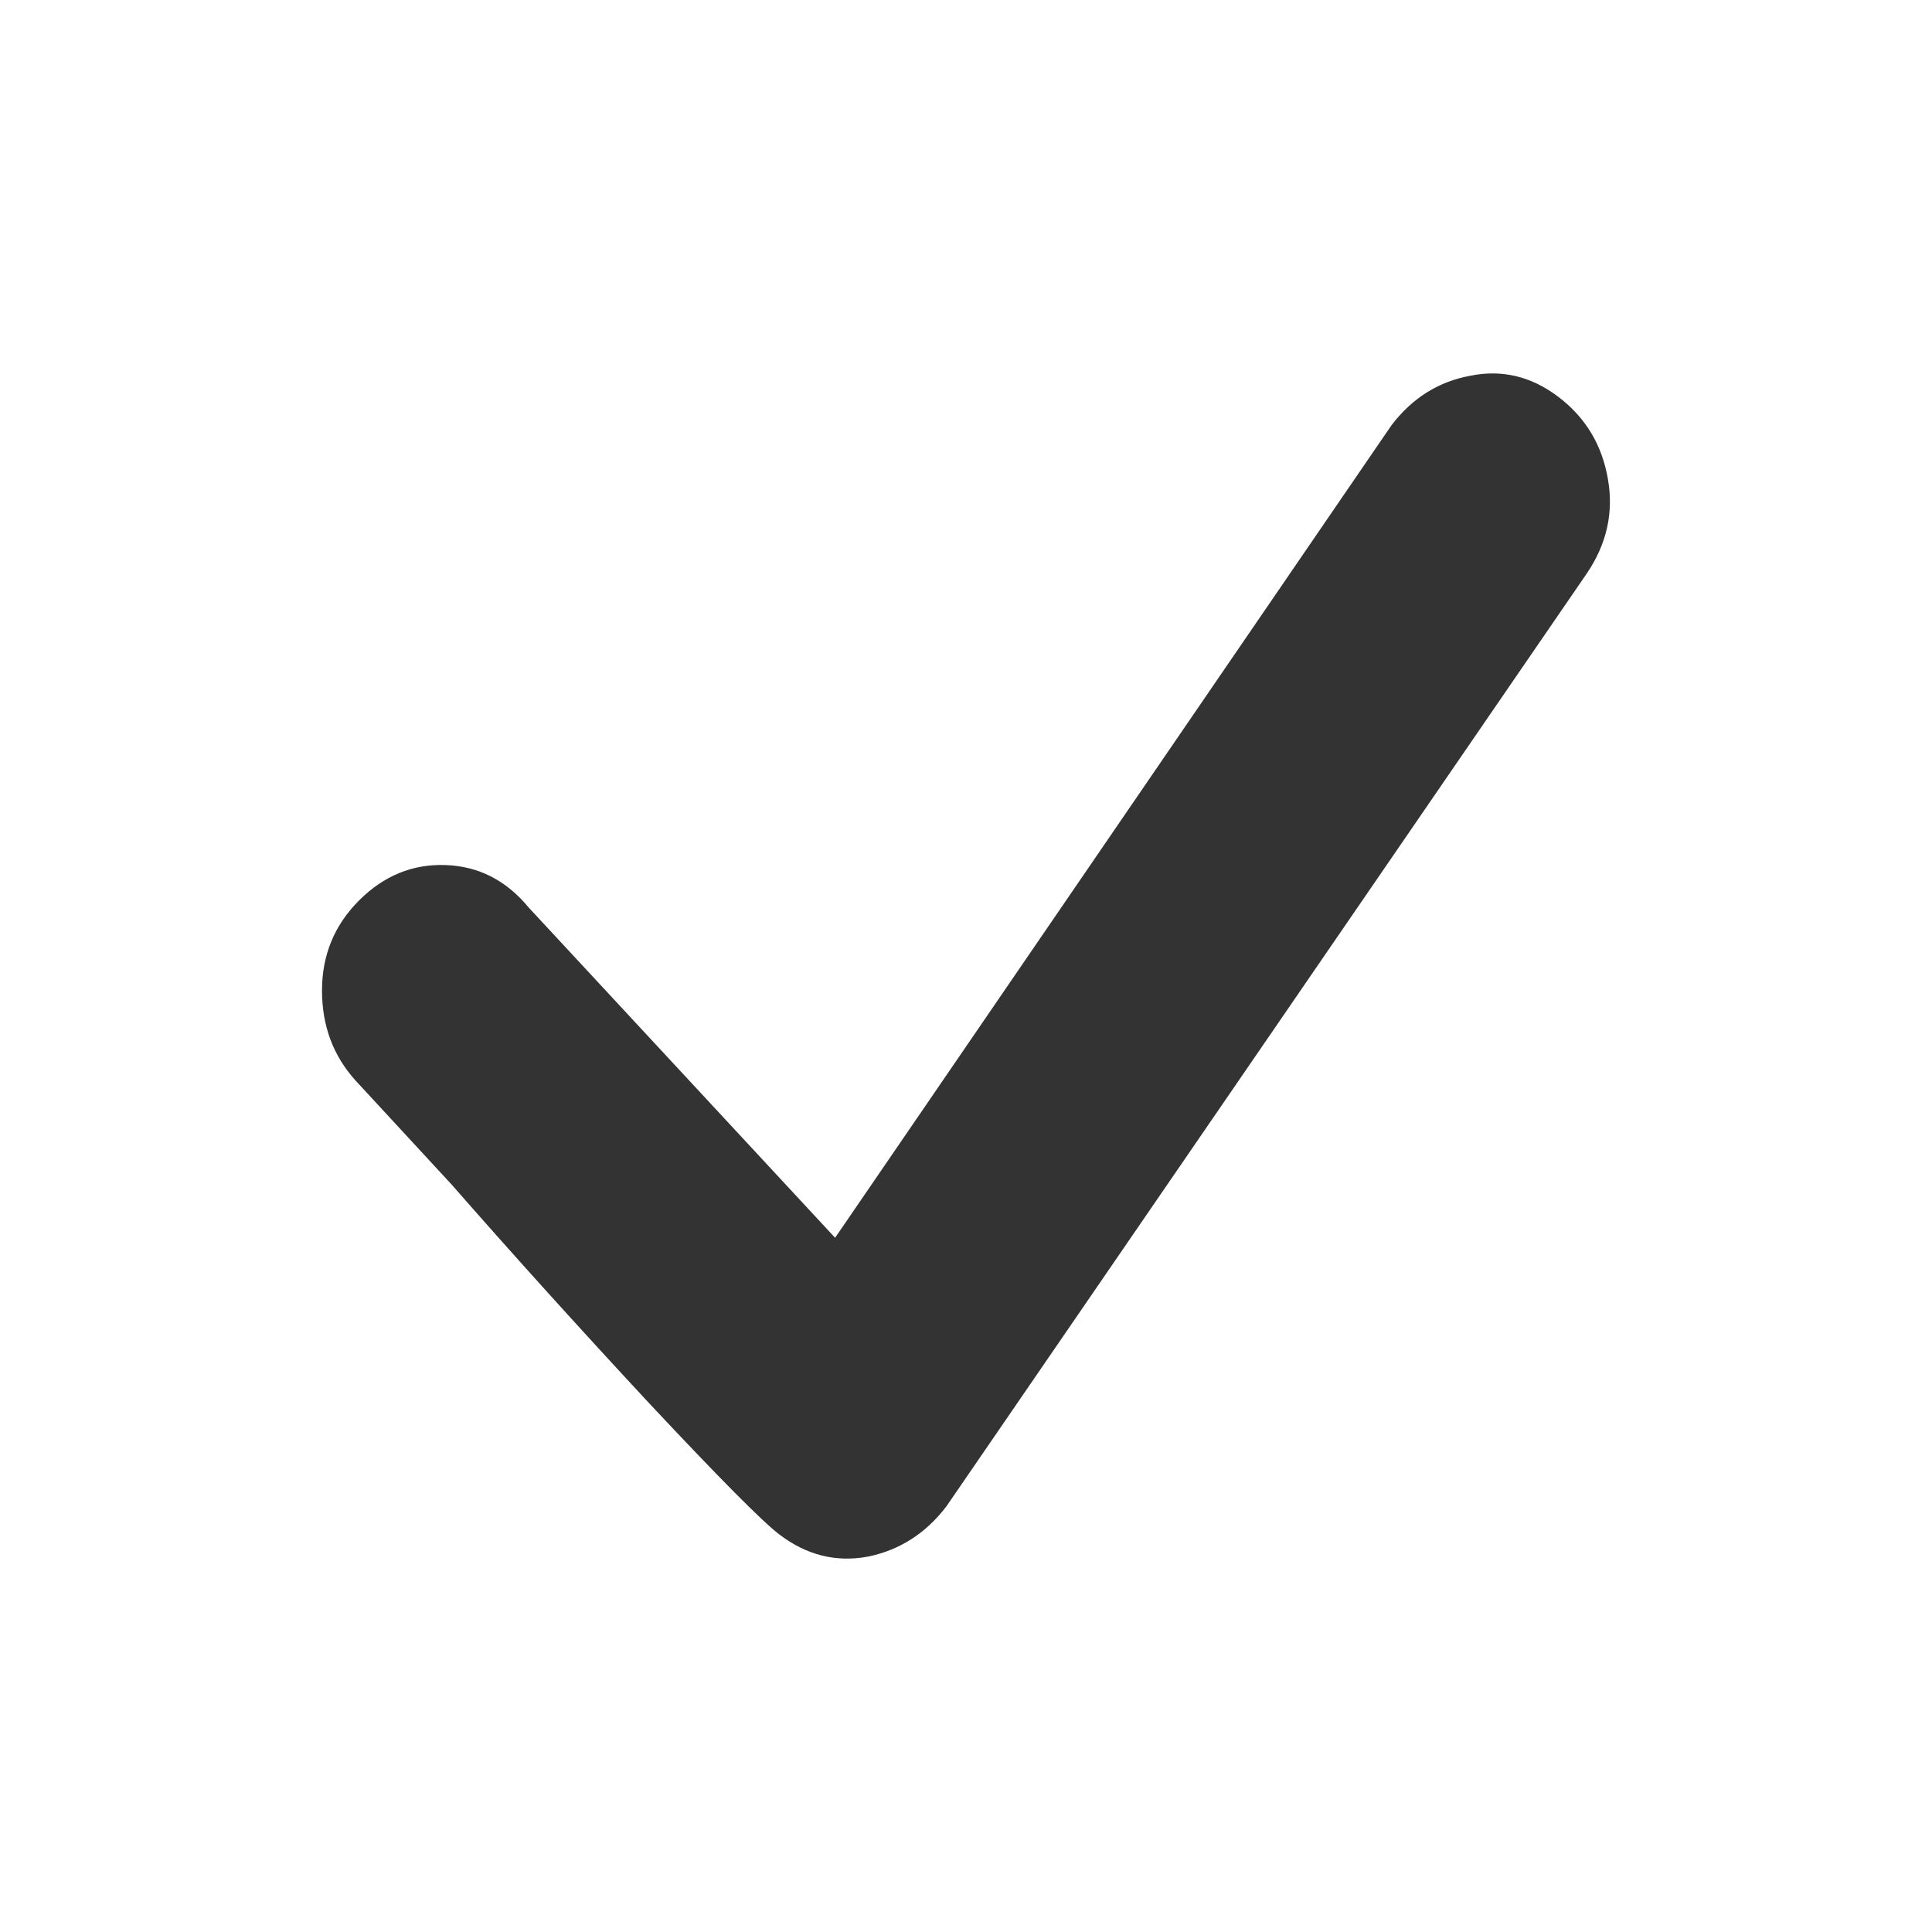
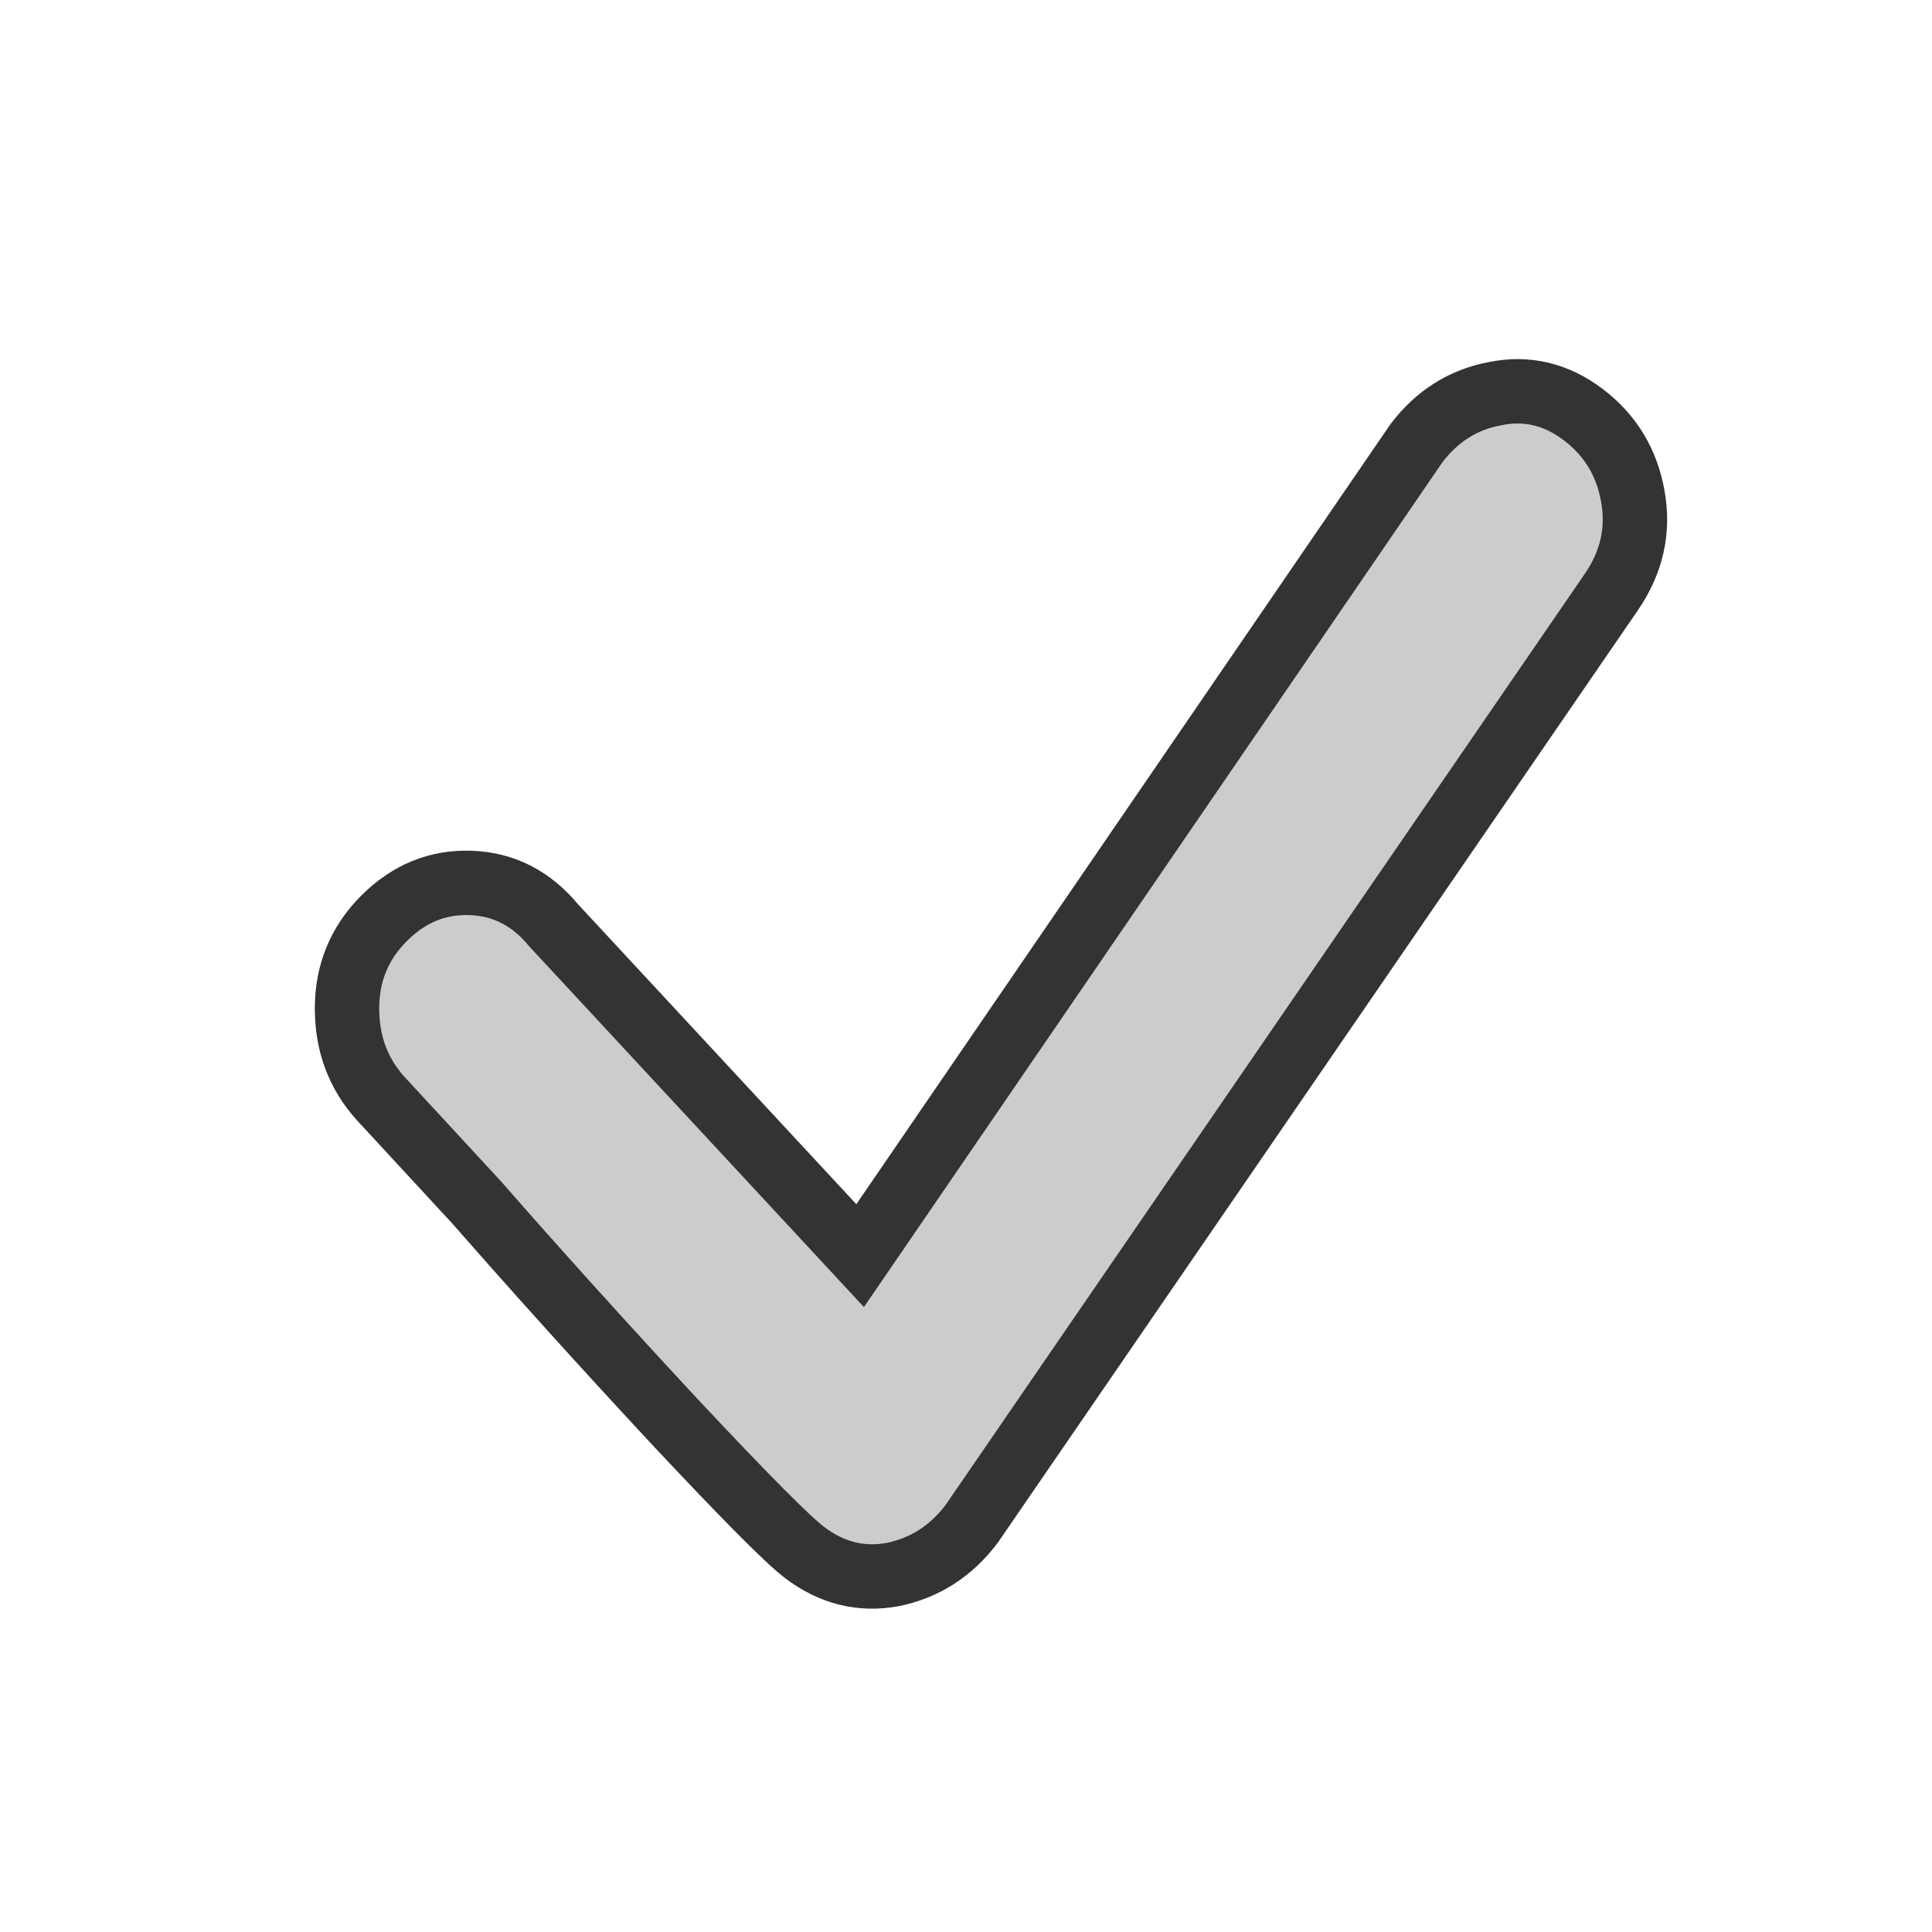
<svg xmlns="http://www.w3.org/2000/svg" width="24" height="24" viewBox="0 0 24 24" version="1.1" id="svg6">
  <defs id="defs10" />
-   <g aria-label="" style="font-style:normal;font-weight:normal;font-size:19.662px;line-height:1.25;font-family:sans-serif;letter-spacing:0px;word-spacing:0px;fill:#333333;fill-opacity:1;stroke:none;stroke-width:0.492" id="text827-9">
-     <path d="m 18.263,4.668 q 0.592,-0.121 1.097,0.263 0.505,0.384 0.614,1.02 0.11,0.625 -0.263,1.174 L 11.757,18.712 Q 11.373,19.216 10.781,19.337 10.188,19.447 9.683,19.063 9.376,18.832 8.071,17.439 6.765,16.034 5.613,14.718 L 4.417,13.423 Q 4,12.962 4,12.304 q 0,-0.658 0.461,-1.119 0.461,-0.461 1.075,-0.439 0.614,0.022 1.031,0.527 l 3.807,4.103 6.912,-10.094 Q 17.671,4.777 18.263,4.668 Z" style="fill:#333333;fill-opacity:1;stroke-width:0.492" id="path2478" />
+   <g aria-label="" style="font-style:normal;font-weight:normal;font-size:19.662px;line-height:1.25;font-family:sans-serif;letter-spacing:0px;word-spacing:0px;fill:#cccccc;fill-opacity:1;stroke:#333333;stroke-width:0.8;stroke-miterlimit:4;stroke-dasharray:none" id="text827-9" transform="translate(0.31077,0.2219786)">
+     <path d="m 18.263,4.668 q 0.592,-0.121 1.097,0.263 0.505,0.384 0.614,1.02 0.11,0.625 -0.263,1.174 L 11.757,18.712 Q 11.373,19.216 10.781,19.337 10.188,19.447 9.683,19.063 9.376,18.832 8.071,17.439 6.765,16.034 5.613,14.718 L 4.417,13.423 Q 4,12.962 4,12.304 q 0,-0.658 0.461,-1.119 0.461,-0.461 1.075,-0.439 0.614,0.022 1.031,0.527 l 3.807,4.103 6.912,-10.094 Q 17.671,4.777 18.263,4.668 Z" style="fill:#cccccc;fill-opacity:1;stroke:#333333;stroke-width:0.8;stroke-miterlimit:4;stroke-dasharray:none" id="path2478" />
  </g>
</svg>
